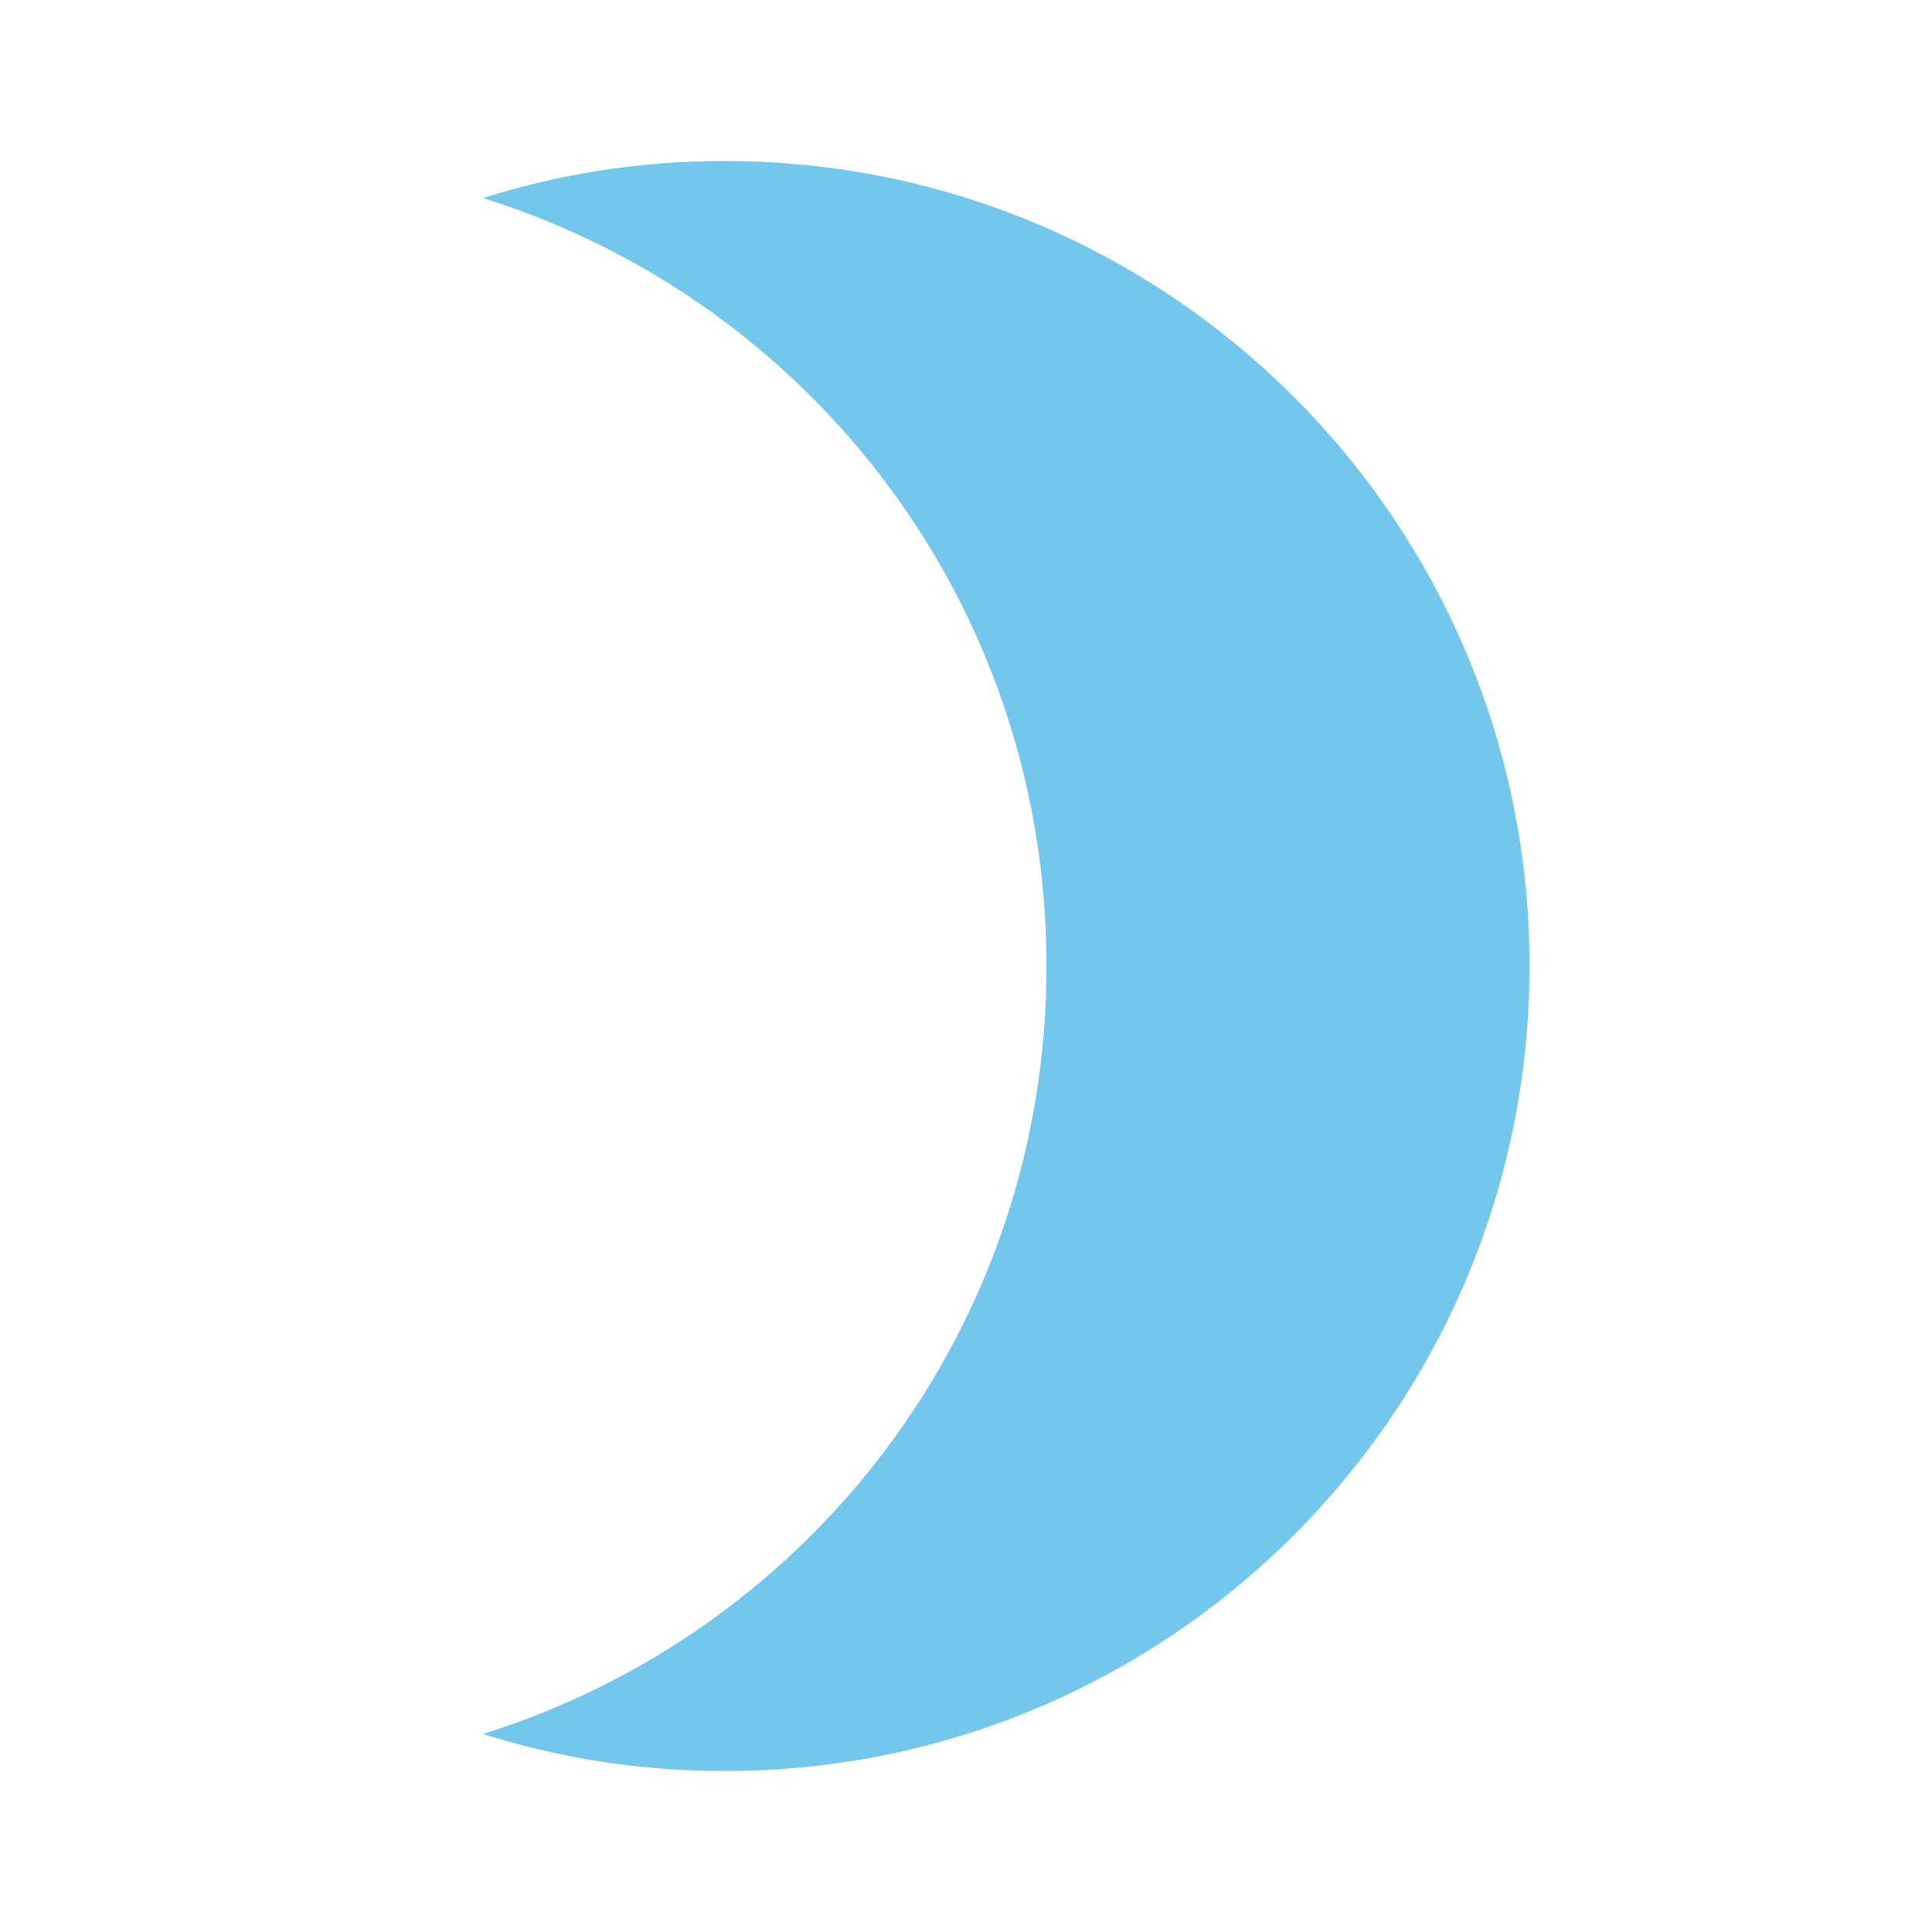
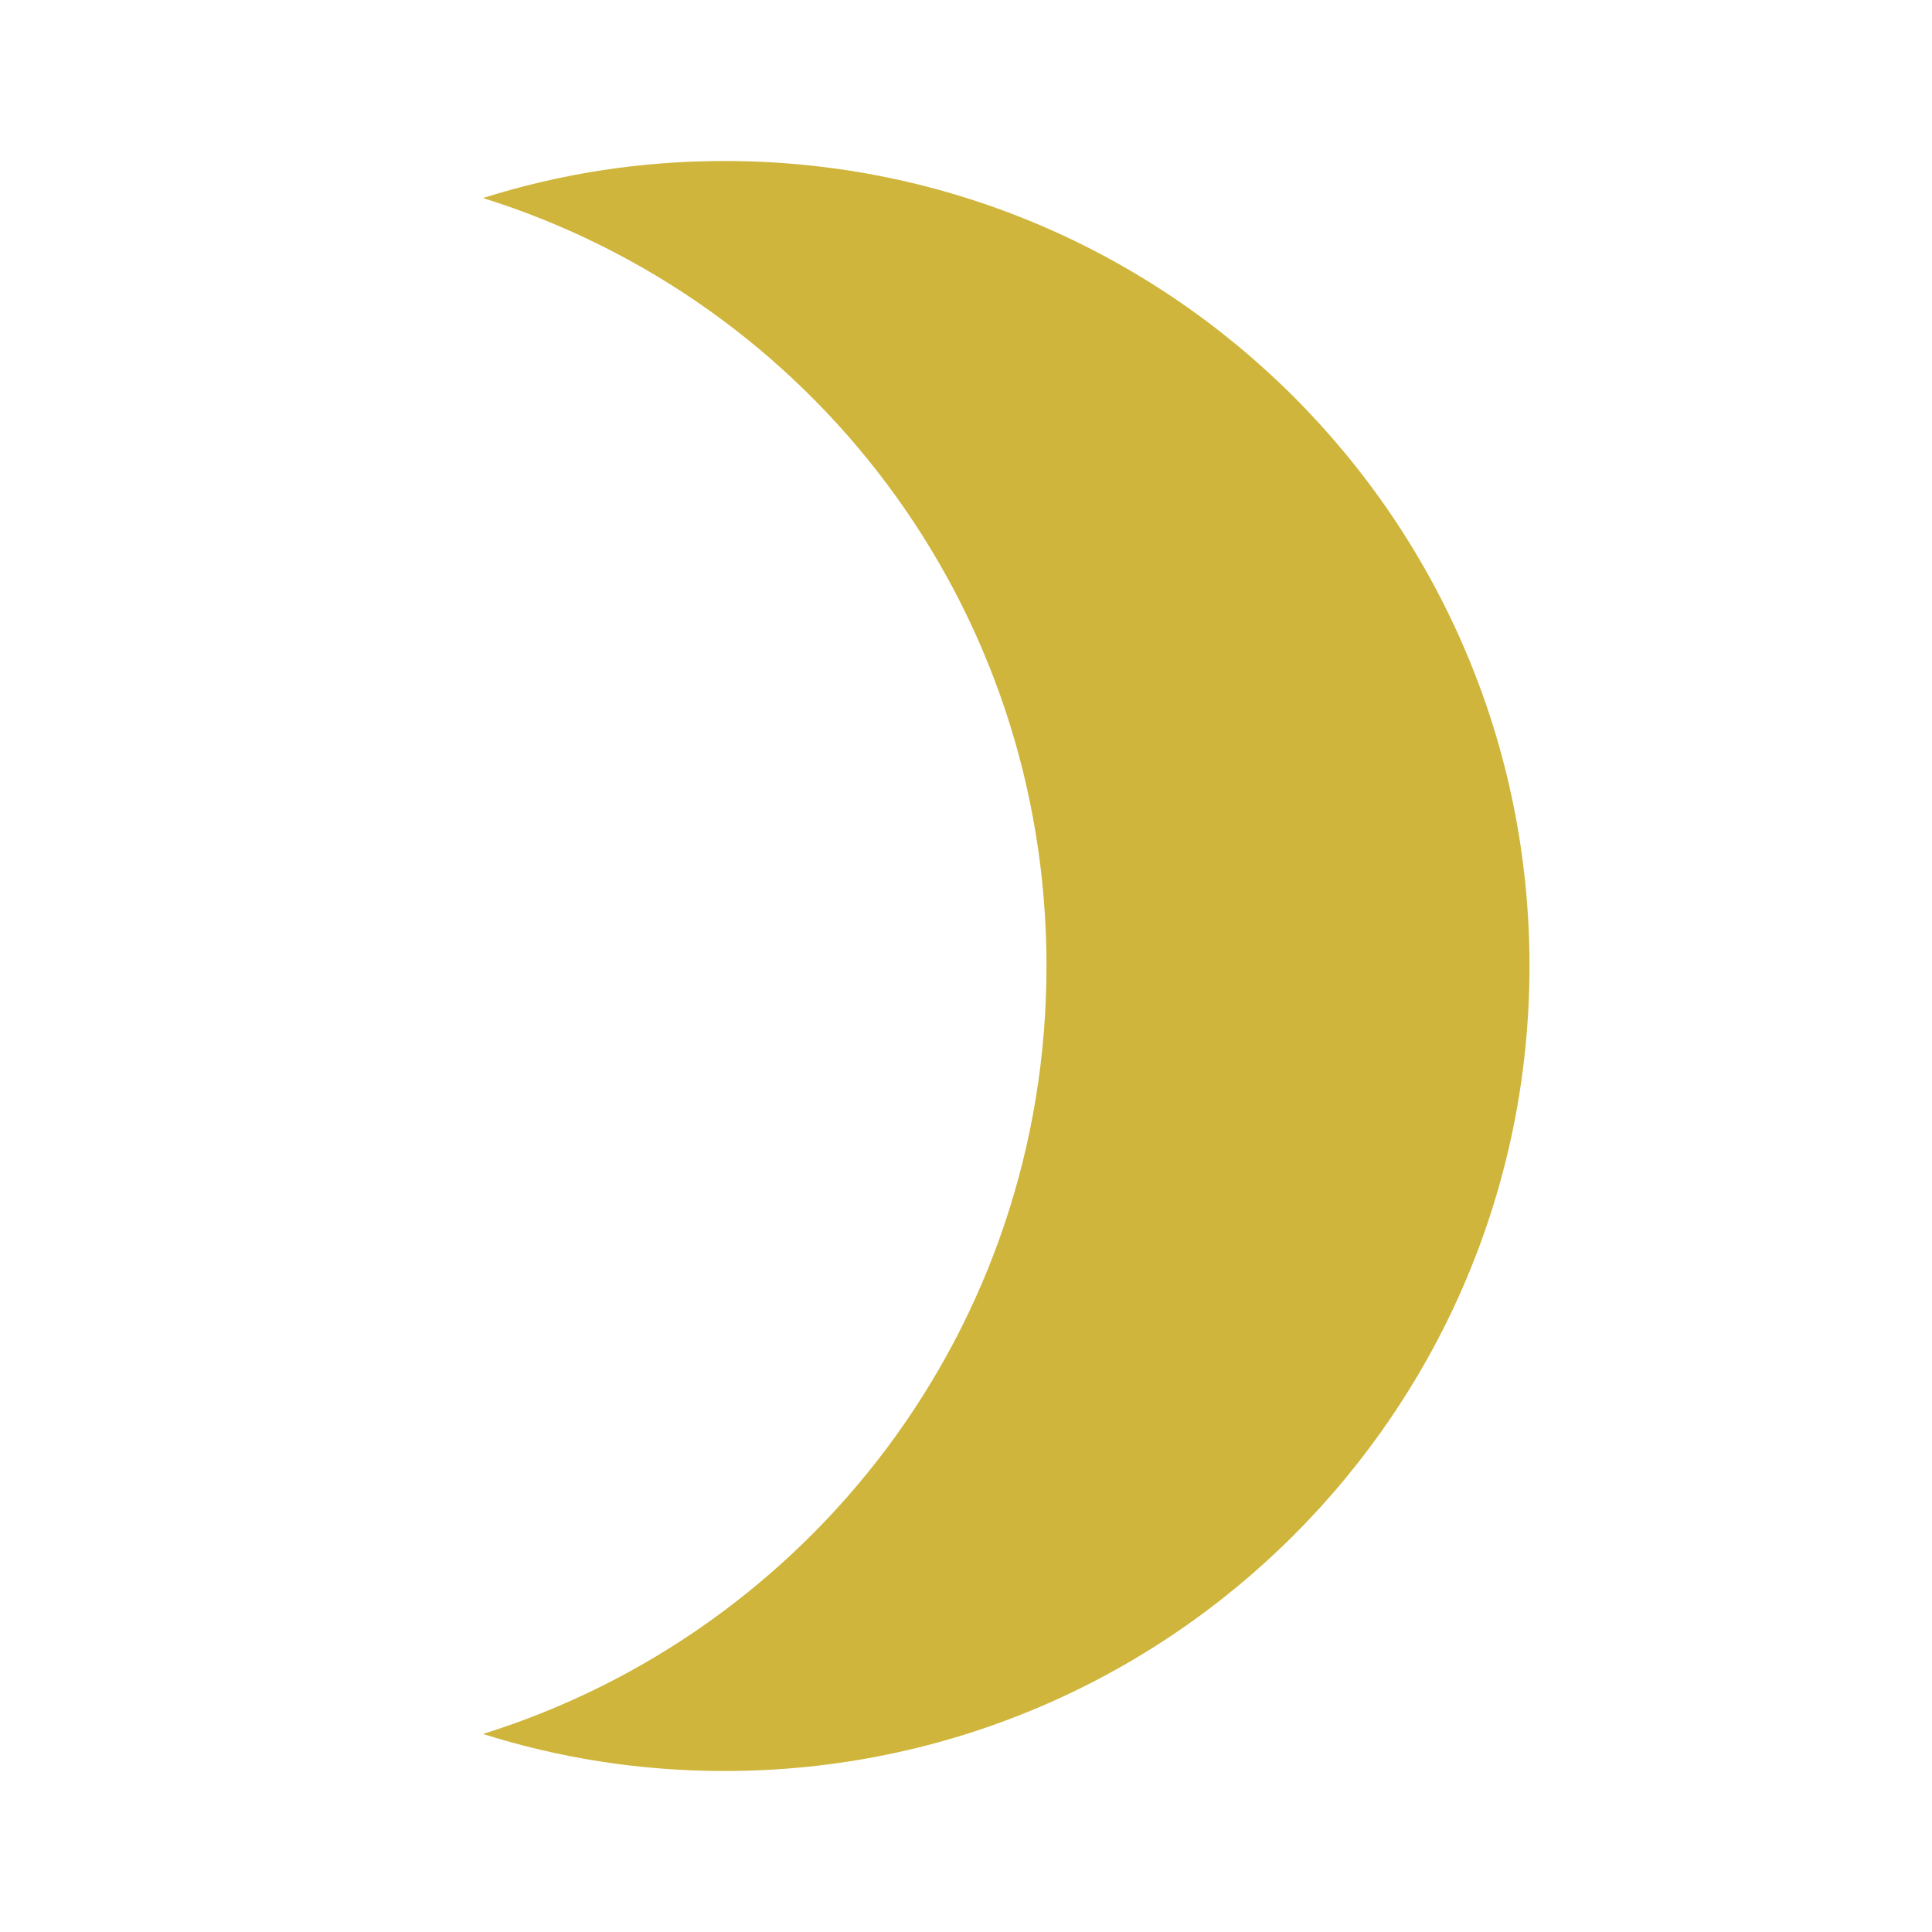
<svg xmlns="http://www.w3.org/2000/svg" viewBox="0 0 24 24">
-   <path fill="#74c7ec" d="M9,2C7.95,2 6.95,2.16 6,2.46C10.06,3.73 13,7.5 13,12C13,16.5 10.06,20.27 6,21.54C6.95,21.84 7.95,22 9,22A10,10 0 0,0 19,12A10,10 0 0,0 9,2Z" />
+   <path fill="#cfb53b" d="M9,2C7.95,2 6.95,2.16 6,2.46C10.06,3.73 13,7.5 13,12C13,16.5 10.06,20.27 6,21.54C6.95,21.84 7.95,22 9,22A10,10 0 0,0 19,12A10,10 0 0,0 9,2Z" />
</svg>
